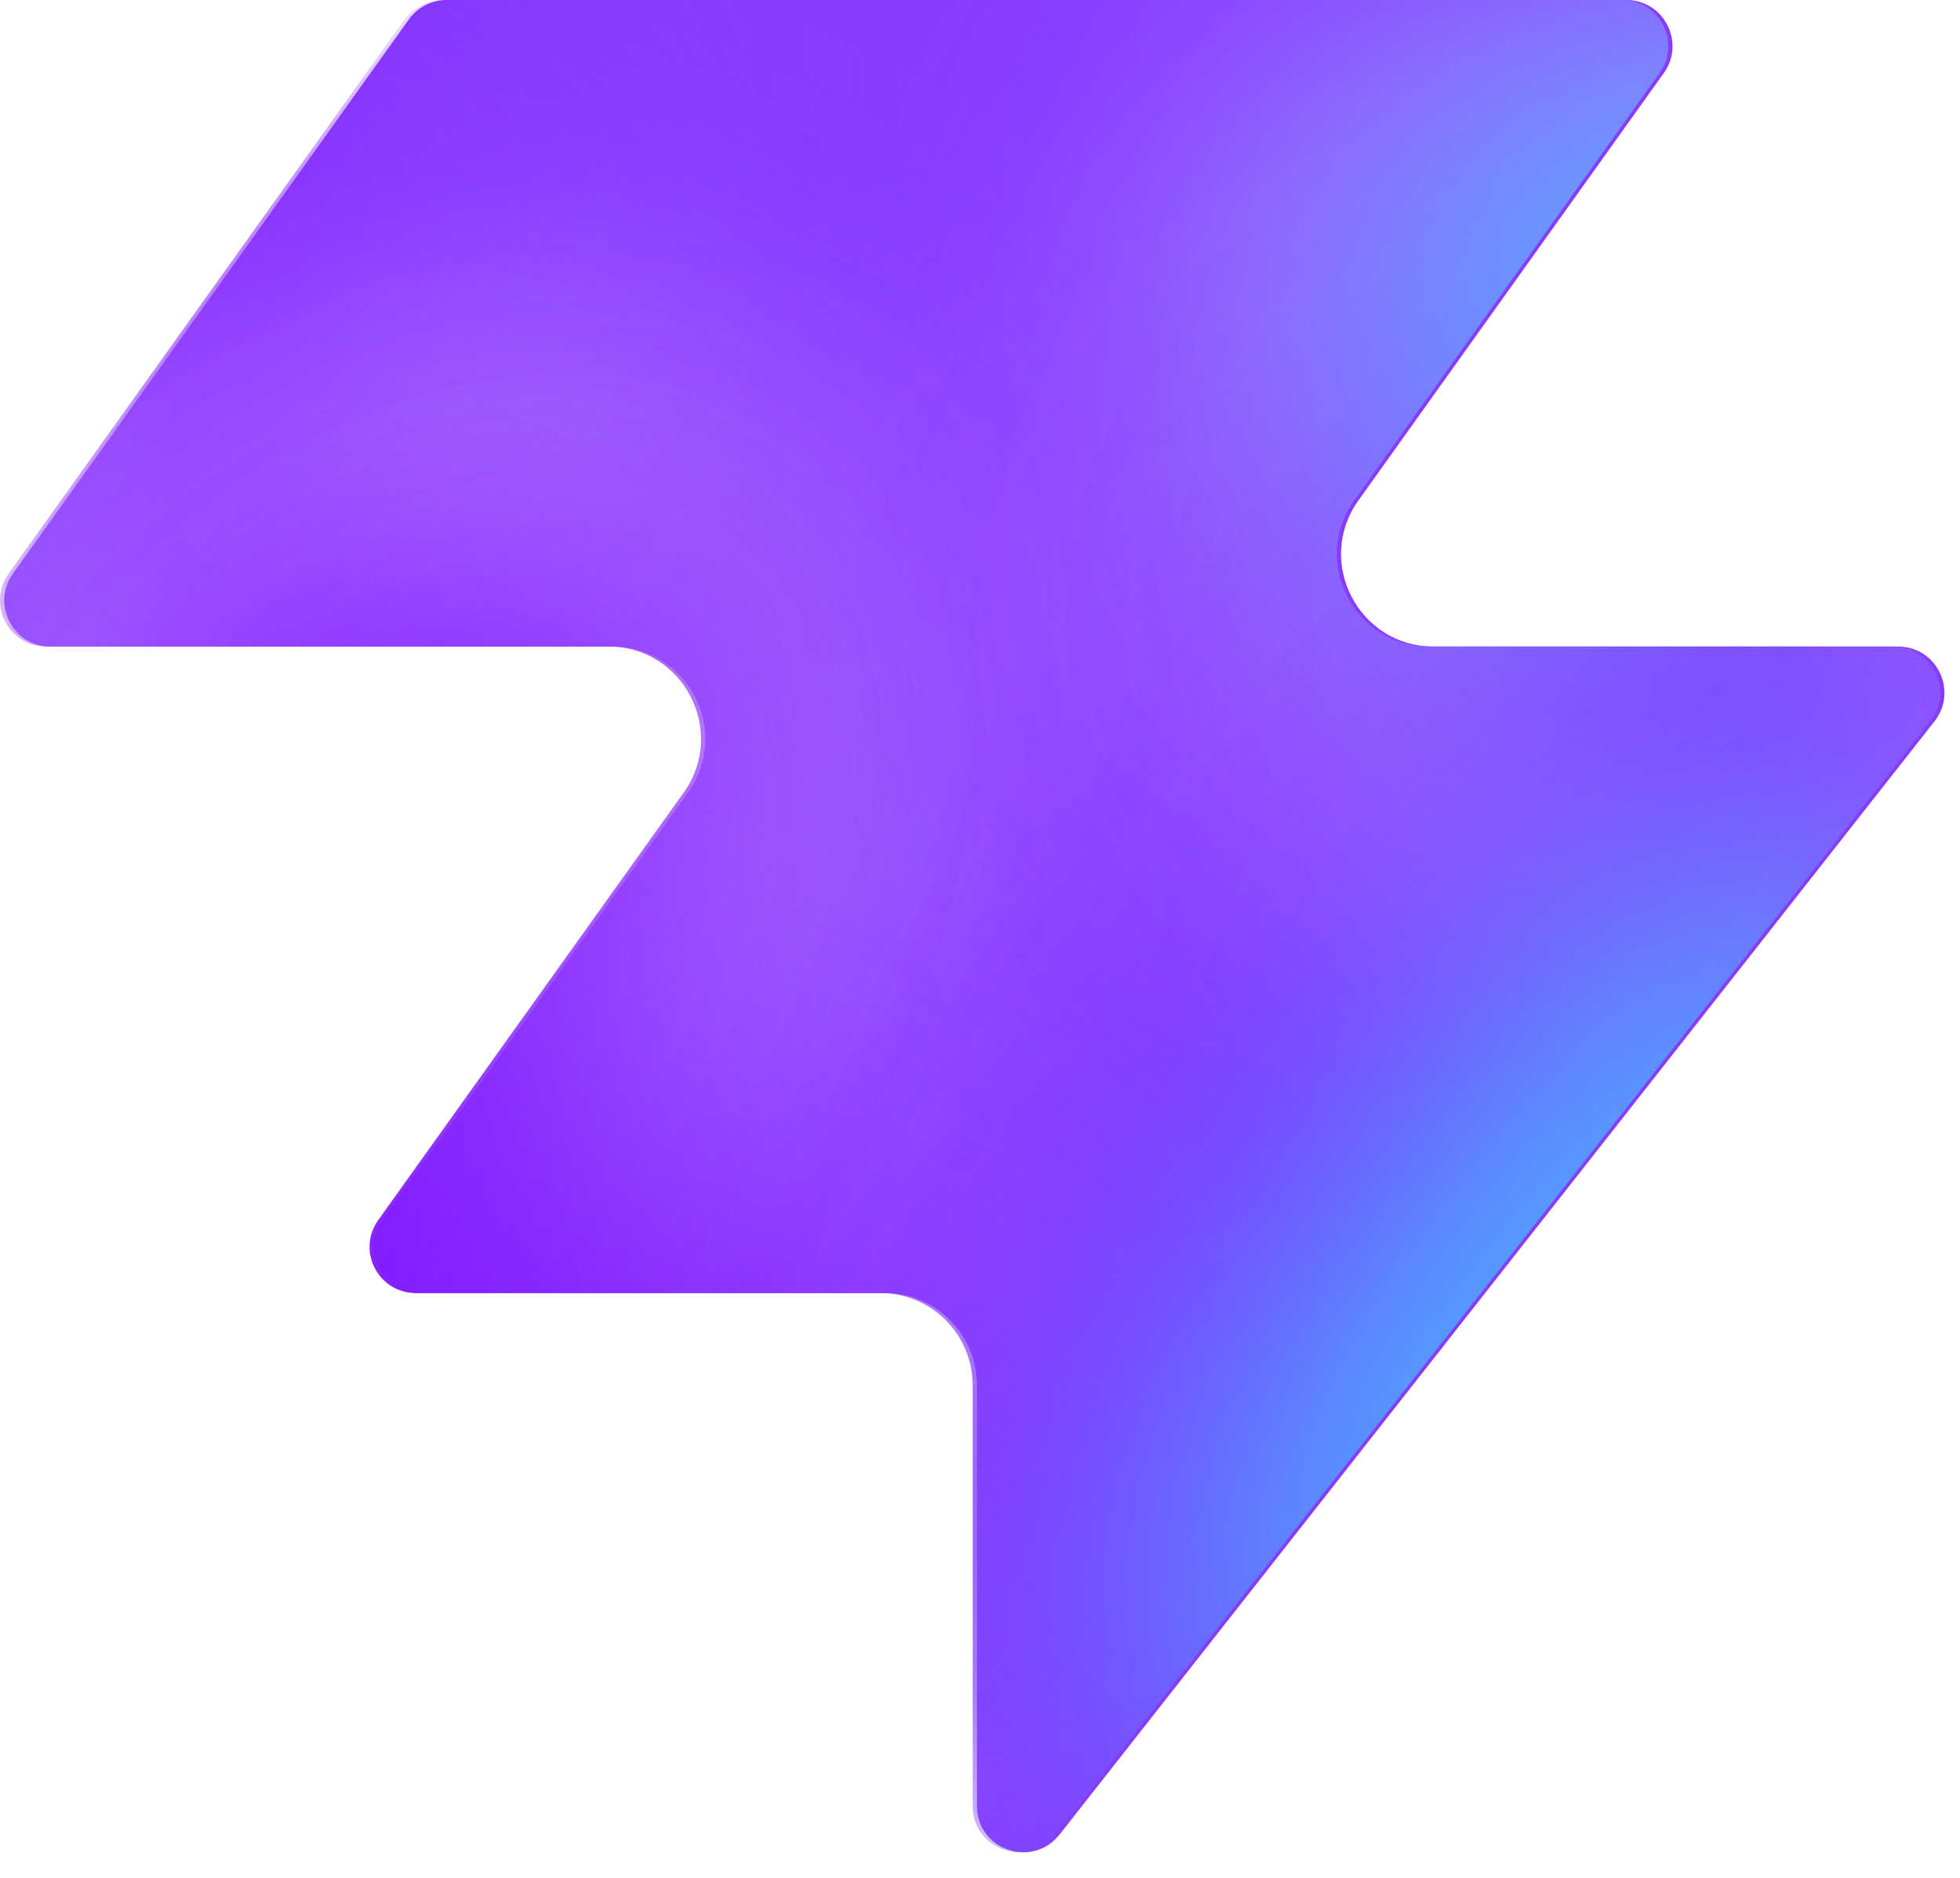
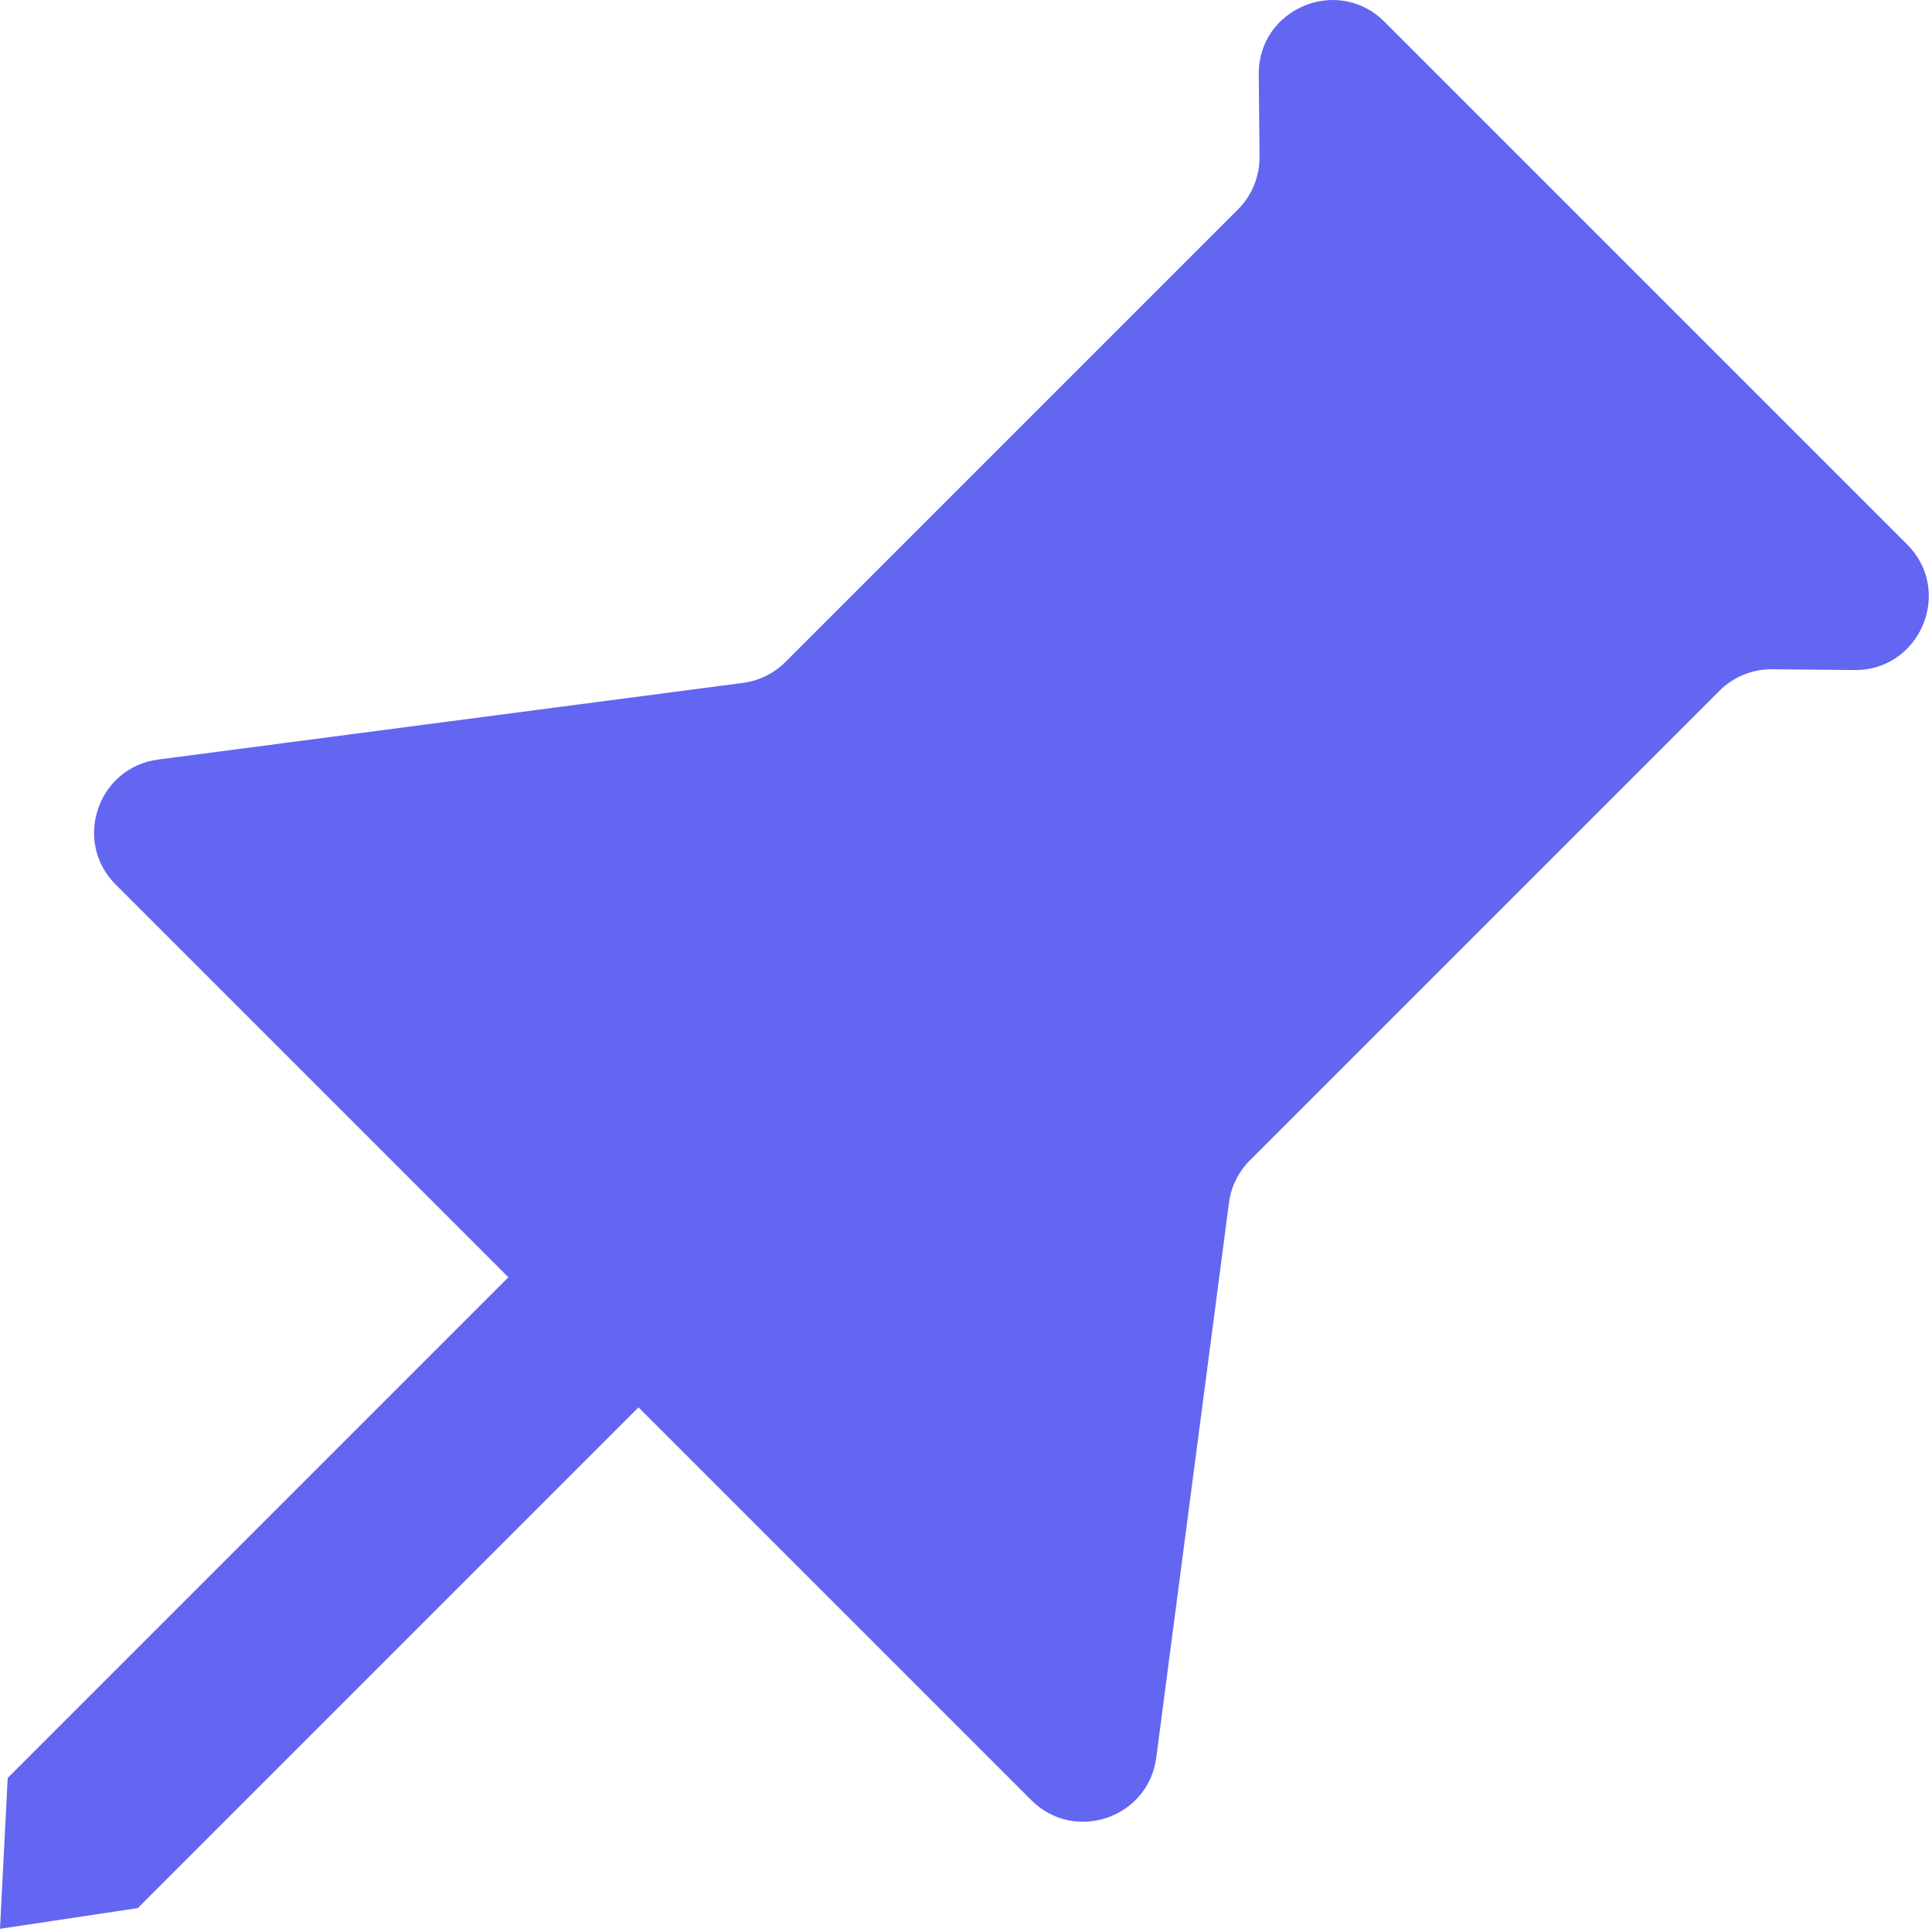
- <svg xmlns="http://www.w3.org/2000/svg" width="48" height="46" fill="none" viewBox="0 0 48 46">
-   <path fill="#863bff" d="M25.946 44.938c-.664.845-2.021.375-2.021-.698V33.937a2.26 2.26 0 0 0-2.262-2.262H10.287c-.92 0-1.456-1.04-.92-1.788l7.48-10.471c1.07-1.497 0-3.578-1.842-3.578H1.237c-.92 0-1.456-1.04-.92-1.788L10.013.474c.214-.297.556-.474.92-.474h28.894c.92 0 1.456 1.04.92 1.788l-7.48 10.471c-1.07 1.498 0 3.579 1.842 3.579h11.377c.943 0 1.473 1.088.89 1.83L25.947 44.94z" style="fill:#863bff;fill:color(display-p3 .525 .23 1);fill-opacity:1" />
-   <mask id="a" width="48" height="46" x="0" y="0" maskUnits="userSpaceOnUse" style="mask-type:alpha">
-     <path fill="#000" d="M25.842 44.938c-.664.844-2.021.375-2.021-.698V33.937a2.26 2.26 0 0 0-2.262-2.262H10.183c-.92 0-1.456-1.04-.92-1.788l7.48-10.471c1.07-1.498 0-3.579-1.842-3.579H1.133c-.92 0-1.456-1.04-.92-1.787L9.91.473c.214-.297.556-.474.92-.474h28.894c.92 0 1.456 1.04.92 1.788l-7.48 10.471c-1.07 1.498 0 3.578 1.842 3.578h11.377c.943 0 1.473 1.088.89 1.832L25.843 44.94z" style="fill:#000;fill-opacity:1" />
-   </mask>
-   <g mask="url(#a)">
-     <g filter="url(#b)">
-       <ellipse cx="5.508" cy="14.704" fill="#ede6ff" rx="5.508" ry="14.704" style="fill:#ede6ff;fill:color(display-p3 .927 .903 1);fill-opacity:1" transform="matrix(.00324 1 1 -.00324 -4.47 31.516)" />
-     </g>
-     <g filter="url(#c)">
-       <ellipse cx="10.399" cy="29.851" fill="#ede6ff" rx="10.399" ry="29.851" style="fill:#ede6ff;fill:color(display-p3 .927 .903 1);fill-opacity:1" transform="matrix(.00324 1 1 -.00324 -39.328 7.883)" />
-     </g>
-     <g filter="url(#d)">
-       <ellipse cx="5.508" cy="30.487" fill="#7e14ff" rx="5.508" ry="30.487" style="fill:#7e14ff;fill:color(display-p3 .492 .077 1);fill-opacity:1" transform="rotate(89.814 -25.913 -14.639)scale(1 -1)" />
-     </g>
-     <g filter="url(#e)">
-       <ellipse cx="5.508" cy="30.599" fill="#7e14ff" rx="5.508" ry="30.599" style="fill:#7e14ff;fill:color(display-p3 .492 .077 1);fill-opacity:1" transform="rotate(89.814 -32.644 -3.334)scale(1 -1)" />
-     </g>
-     <g filter="url(#f)">
-       <ellipse cx="5.508" cy="30.599" fill="#7e14ff" rx="5.508" ry="30.599" style="fill:#7e14ff;fill:color(display-p3 .492 .077 1);fill-opacity:1" transform="matrix(.00324 1 1 -.00324 -34.34 30.47)" />
-     </g>
-     <g filter="url(#g)">
-       <ellipse cx="14.072" cy="22.078" fill="#ede6ff" rx="14.072" ry="22.078" style="fill:#ede6ff;fill:color(display-p3 .927 .903 1);fill-opacity:1" transform="rotate(93.35 24.506 48.493)scale(-1 1)" />
-     </g>
-     <g filter="url(#h)">
-       <ellipse cx="3.47" cy="21.501" fill="#7e14ff" rx="3.47" ry="21.501" style="fill:#7e14ff;fill:color(display-p3 .492 .077 1);fill-opacity:1" transform="rotate(89.009 28.708 47.59)scale(-1 1)" />
-     </g>
-     <g filter="url(#i)">
-       <ellipse cx="3.47" cy="21.501" fill="#7e14ff" rx="3.47" ry="21.501" style="fill:#7e14ff;fill:color(display-p3 .492 .077 1);fill-opacity:1" transform="rotate(89.009 28.708 47.59)scale(-1 1)" />
-     </g>
-     <g filter="url(#j)">
-       <ellipse cx=".387" cy="8.972" fill="#7e14ff" rx="4.407" ry="29.108" style="fill:#7e14ff;fill:color(display-p3 .492 .077 1);fill-opacity:1" transform="rotate(39.51 .387 8.972)" />
-     </g>
-     <g filter="url(#k)">
-       <ellipse cx="47.523" cy="-6.092" fill="#7e14ff" rx="4.407" ry="29.108" style="fill:#7e14ff;fill:color(display-p3 .492 .077 1);fill-opacity:1" transform="rotate(37.892 47.523 -6.092)" />
-     </g>
-     <g filter="url(#l)">
-       <ellipse cx="41.412" cy="6.333" fill="#47bfff" rx="5.971" ry="9.665" style="fill:#47bfff;fill:color(display-p3 .28 .748 1);fill-opacity:1" transform="rotate(37.892 41.412 6.333)" />
-     </g>
-     <g filter="url(#m)">
-       <ellipse cx="-1.879" cy="38.332" fill="#7e14ff" rx="4.407" ry="29.108" style="fill:#7e14ff;fill:color(display-p3 .492 .077 1);fill-opacity:1" transform="rotate(37.892 -1.88 38.332)" />
-     </g>
-     <g filter="url(#n)">
-       <ellipse cx="-1.879" cy="38.332" fill="#7e14ff" rx="4.407" ry="29.108" style="fill:#7e14ff;fill:color(display-p3 .492 .077 1);fill-opacity:1" transform="rotate(37.892 -1.88 38.332)" />
-     </g>
-     <g filter="url(#o)">
-       <ellipse cx="35.651" cy="29.907" fill="#7e14ff" rx="4.407" ry="29.108" style="fill:#7e14ff;fill:color(display-p3 .492 .077 1);fill-opacity:1" transform="rotate(37.892 35.651 29.907)" />
-     </g>
-     <g filter="url(#p)">
-       <ellipse cx="38.418" cy="32.4" fill="#47bfff" rx="5.971" ry="15.297" style="fill:#47bfff;fill:color(display-p3 .28 .748 1);fill-opacity:1" transform="rotate(37.892 38.418 32.4)" />
-     </g>
-   </g>
-   <defs>
-     <filter id="b" width="60.045" height="41.654" x="-19.77" y="16.149" color-interpolation-filters="sRGB" filterUnits="userSpaceOnUse">
-       <feFlood flood-opacity="0" result="BackgroundImageFix" />
-       <feBlend in="SourceGraphic" in2="BackgroundImageFix" result="shape" />
-       <feGaussianBlur result="effect1_foregroundBlur_2002_17158" stdDeviation="7.659" />
-     </filter>
-     <filter id="c" width="90.34" height="51.437" x="-54.613" y="-7.533" color-interpolation-filters="sRGB" filterUnits="userSpaceOnUse">
-       <feFlood flood-opacity="0" result="BackgroundImageFix" />
-       <feBlend in="SourceGraphic" in2="BackgroundImageFix" result="shape" />
-       <feGaussianBlur result="effect1_foregroundBlur_2002_17158" stdDeviation="7.659" />
-     </filter>
-     <filter id="d" width="79.355" height="29.4" x="-49.64" y="2.03" color-interpolation-filters="sRGB" filterUnits="userSpaceOnUse">
-       <feFlood flood-opacity="0" result="BackgroundImageFix" />
-       <feBlend in="SourceGraphic" in2="BackgroundImageFix" result="shape" />
-       <feGaussianBlur result="effect1_foregroundBlur_2002_17158" stdDeviation="4.596" />
-     </filter>
-     <filter id="e" width="79.579" height="29.4" x="-45.045" y="20.029" color-interpolation-filters="sRGB" filterUnits="userSpaceOnUse">
-       <feFlood flood-opacity="0" result="BackgroundImageFix" />
-       <feBlend in="SourceGraphic" in2="BackgroundImageFix" result="shape" />
-       <feGaussianBlur result="effect1_foregroundBlur_2002_17158" stdDeviation="4.596" />
-     </filter>
-     <filter id="f" width="79.579" height="29.4" x="-43.513" y="21.178" color-interpolation-filters="sRGB" filterUnits="userSpaceOnUse">
-       <feFlood flood-opacity="0" result="BackgroundImageFix" />
-       <feBlend in="SourceGraphic" in2="BackgroundImageFix" result="shape" />
-       <feGaussianBlur result="effect1_foregroundBlur_2002_17158" stdDeviation="4.596" />
-     </filter>
-     <filter id="g" width="74.749" height="58.852" x="15.756" y="-17.901" color-interpolation-filters="sRGB" filterUnits="userSpaceOnUse">
-       <feFlood flood-opacity="0" result="BackgroundImageFix" />
-       <feBlend in="SourceGraphic" in2="BackgroundImageFix" result="shape" />
-       <feGaussianBlur result="effect1_foregroundBlur_2002_17158" stdDeviation="7.659" />
-     </filter>
-     <filter id="h" width="61.377" height="25.362" x="23.548" y="2.284" color-interpolation-filters="sRGB" filterUnits="userSpaceOnUse">
-       <feFlood flood-opacity="0" result="BackgroundImageFix" />
-       <feBlend in="SourceGraphic" in2="BackgroundImageFix" result="shape" />
-       <feGaussianBlur result="effect1_foregroundBlur_2002_17158" stdDeviation="4.596" />
-     </filter>
-     <filter id="i" width="61.377" height="25.362" x="23.548" y="2.284" color-interpolation-filters="sRGB" filterUnits="userSpaceOnUse">
-       <feFlood flood-opacity="0" result="BackgroundImageFix" />
-       <feBlend in="SourceGraphic" in2="BackgroundImageFix" result="shape" />
-       <feGaussianBlur result="effect1_foregroundBlur_2002_17158" stdDeviation="4.596" />
-     </filter>
-     <filter id="j" width="56.045" height="63.649" x="-27.636" y="-22.853" color-interpolation-filters="sRGB" filterUnits="userSpaceOnUse">
-       <feFlood flood-opacity="0" result="BackgroundImageFix" />
-       <feBlend in="SourceGraphic" in2="BackgroundImageFix" result="shape" />
-       <feGaussianBlur result="effect1_foregroundBlur_2002_17158" stdDeviation="4.596" />
-     </filter>
-     <filter id="k" width="54.814" height="64.646" x="20.116" y="-38.415" color-interpolation-filters="sRGB" filterUnits="userSpaceOnUse">
-       <feFlood flood-opacity="0" result="BackgroundImageFix" />
-       <feBlend in="SourceGraphic" in2="BackgroundImageFix" result="shape" />
-       <feGaussianBlur result="effect1_foregroundBlur_2002_17158" stdDeviation="4.596" />
-     </filter>
-     <filter id="l" width="33.541" height="35.313" x="24.641" y="-11.323" color-interpolation-filters="sRGB" filterUnits="userSpaceOnUse">
-       <feFlood flood-opacity="0" result="BackgroundImageFix" />
-       <feBlend in="SourceGraphic" in2="BackgroundImageFix" result="shape" />
-       <feGaussianBlur result="effect1_foregroundBlur_2002_17158" stdDeviation="4.596" />
-     </filter>
-     <filter id="m" width="54.814" height="64.646" x="-29.286" y="6.009" color-interpolation-filters="sRGB" filterUnits="userSpaceOnUse">
-       <feFlood flood-opacity="0" result="BackgroundImageFix" />
-       <feBlend in="SourceGraphic" in2="BackgroundImageFix" result="shape" />
-       <feGaussianBlur result="effect1_foregroundBlur_2002_17158" stdDeviation="4.596" />
-     </filter>
-     <filter id="n" width="54.814" height="64.646" x="-29.286" y="6.009" color-interpolation-filters="sRGB" filterUnits="userSpaceOnUse">
-       <feFlood flood-opacity="0" result="BackgroundImageFix" />
-       <feBlend in="SourceGraphic" in2="BackgroundImageFix" result="shape" />
-       <feGaussianBlur result="effect1_foregroundBlur_2002_17158" stdDeviation="4.596" />
-     </filter>
-     <filter id="o" width="54.814" height="64.646" x="8.244" y="-2.416" color-interpolation-filters="sRGB" filterUnits="userSpaceOnUse">
-       <feFlood flood-opacity="0" result="BackgroundImageFix" />
-       <feBlend in="SourceGraphic" in2="BackgroundImageFix" result="shape" />
-       <feGaussianBlur result="effect1_foregroundBlur_2002_17158" stdDeviation="4.596" />
-     </filter>
-     <filter id="p" width="39.409" height="43.623" x="18.713" y="10.588" color-interpolation-filters="sRGB" filterUnits="userSpaceOnUse">
-       <feFlood flood-opacity="0" result="BackgroundImageFix" />
-       <feBlend in="SourceGraphic" in2="BackgroundImageFix" result="shape" />
-       <feGaussianBlur result="effect1_foregroundBlur_2002_17158" stdDeviation="4.596" />
-     </filter>
-   </defs>
+ <svg xmlns="http://www.w3.org/2000/svg" width="105" height="105" viewBox="0 0 105 105" fill="none">
+   <path d="M103.647 29.588C106.18 32.121 104.362 36.451 100.78 36.416L96.312 36.374C95.238 36.363 94.205 36.785 93.445 37.545L67.93 63.06C67.307 63.683 66.906 64.495 66.792 65.369L62.84 95.524C62.408 98.813 58.391 100.178 56.045 97.832L34.701 76.488L7.489 103.701L4.70265e-06 104.826L0.418 96.63L27.63 69.417L6.287 48.074C3.942 45.728 5.307 41.711 8.596 41.28L40.379 37.114C41.253 36.999 42.065 36.599 42.688 35.976L67.281 11.383C68.041 10.623 68.463 9.59 68.453 8.516L68.41 4.047C68.376 0.465 72.706 -1.353 75.239 1.18L103.647 29.588Z" fill="#6366F1" />
</svg>
